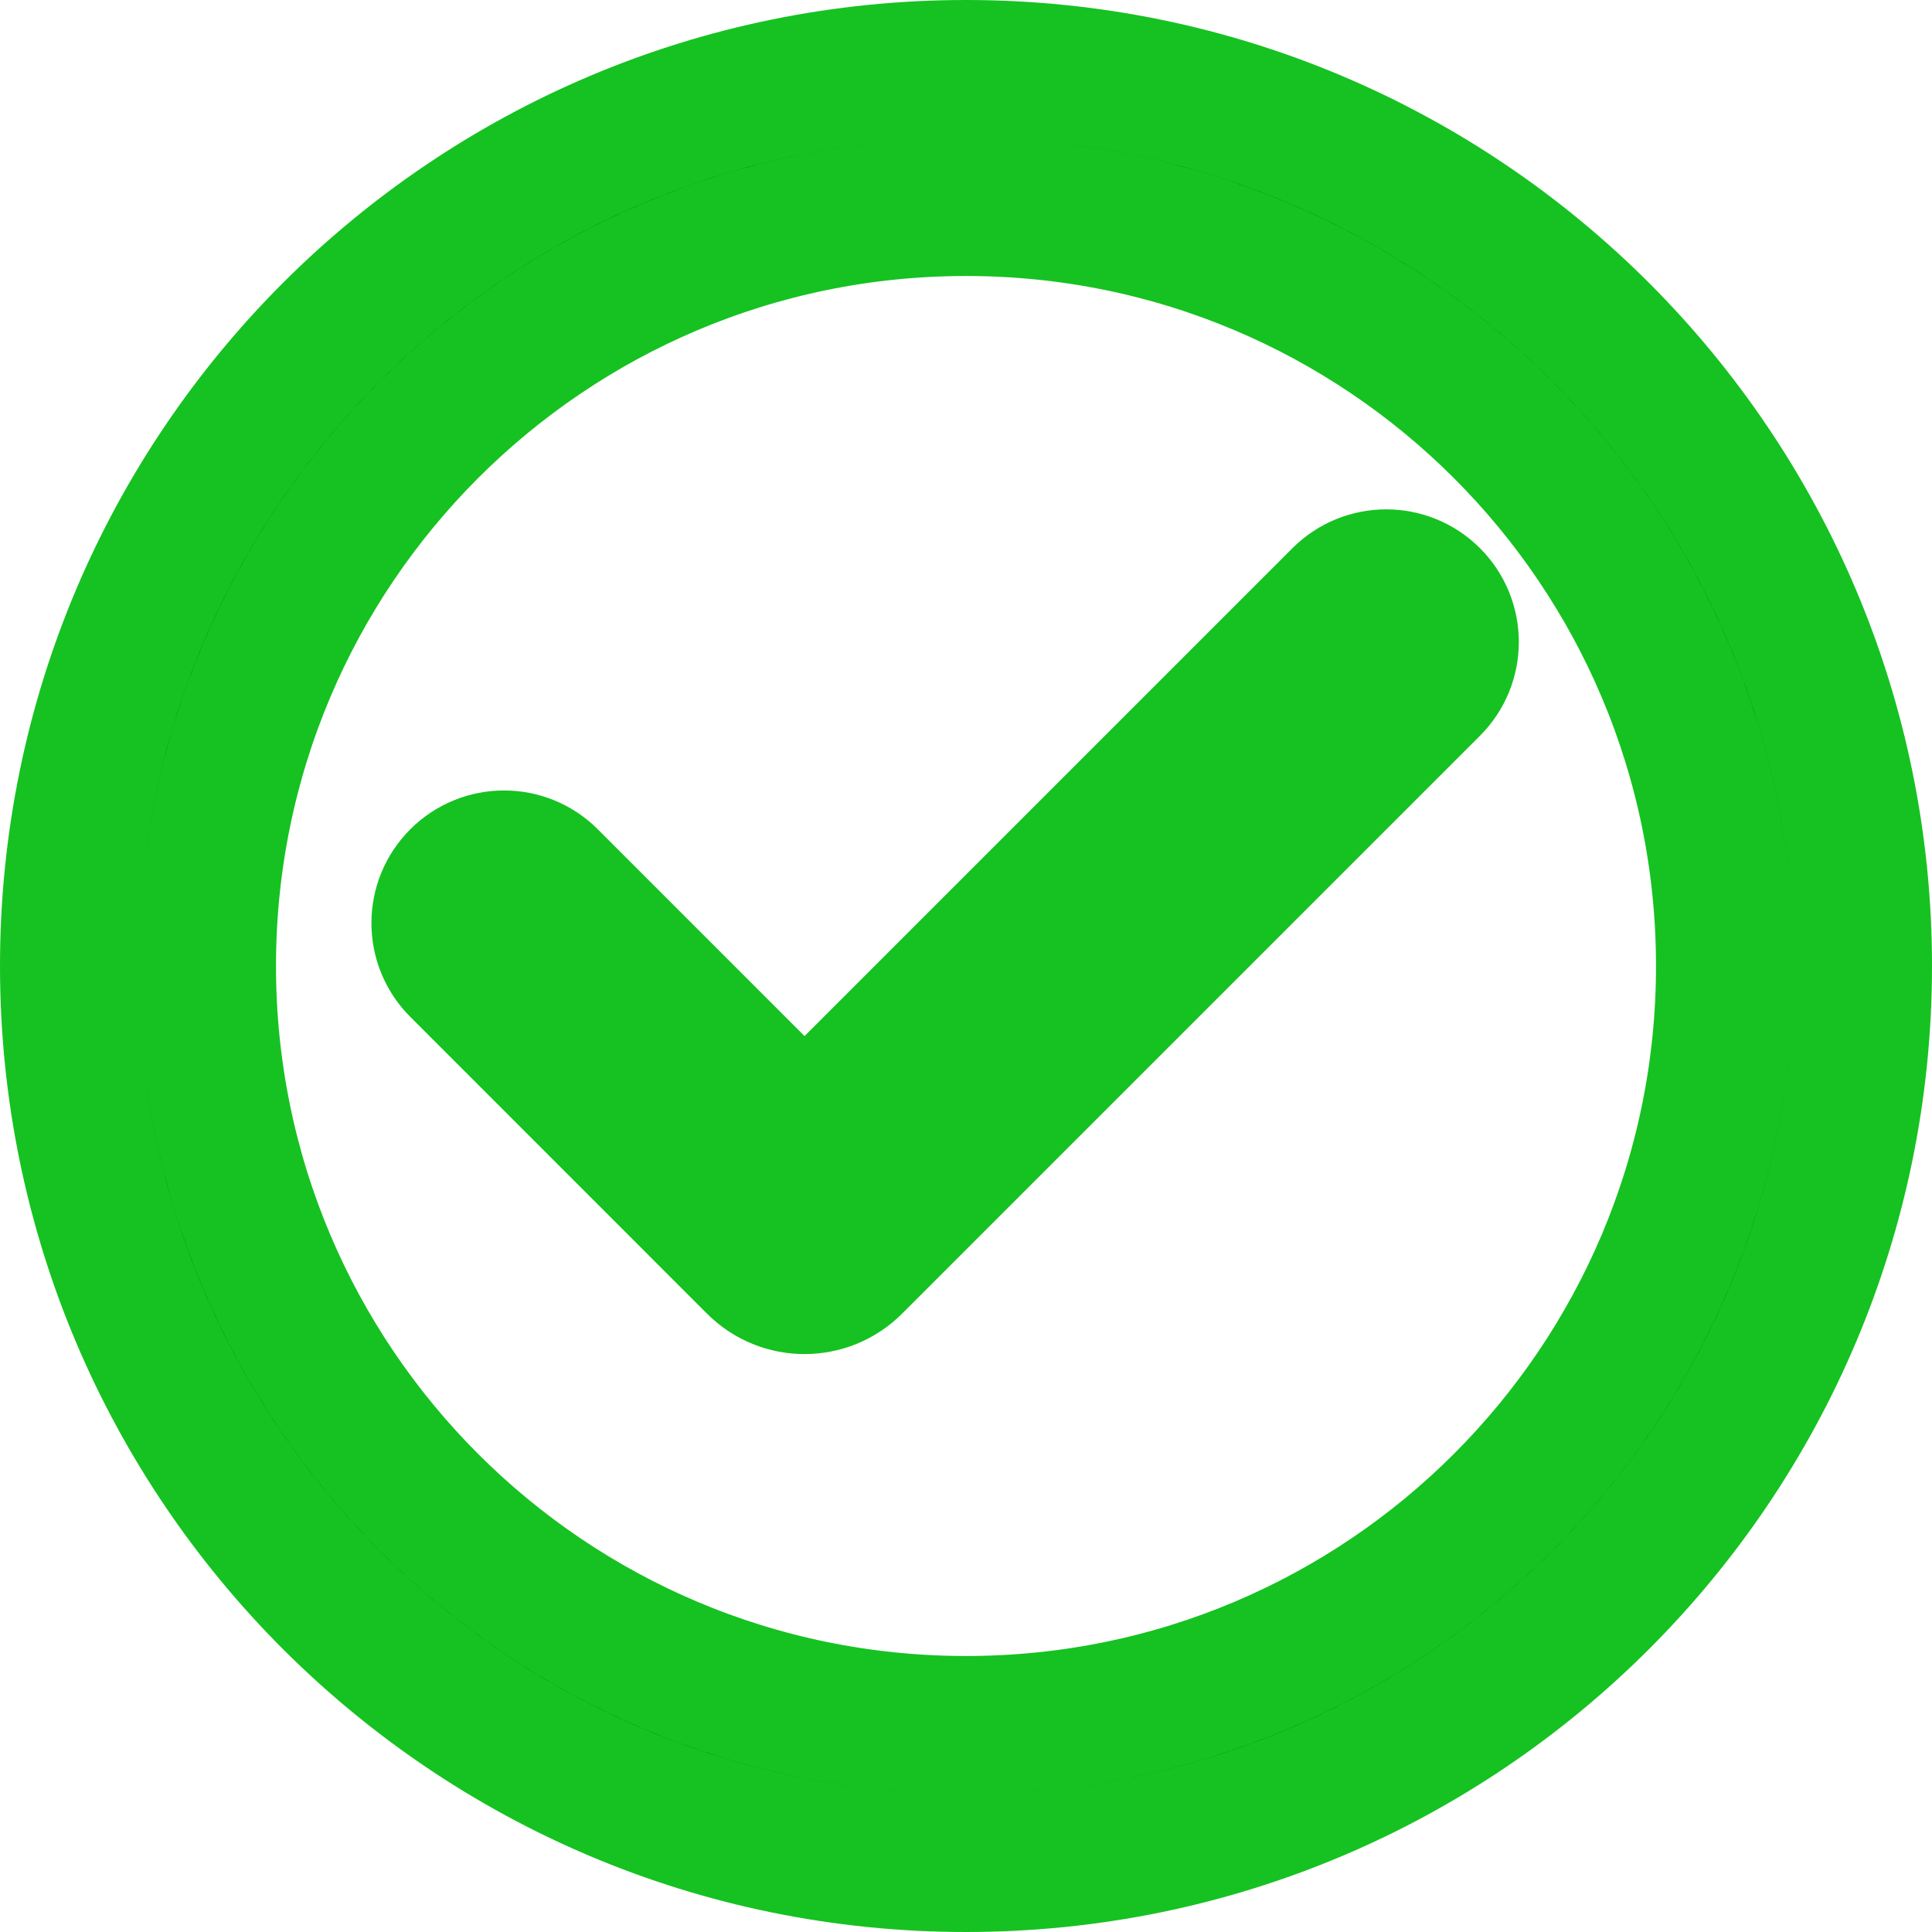
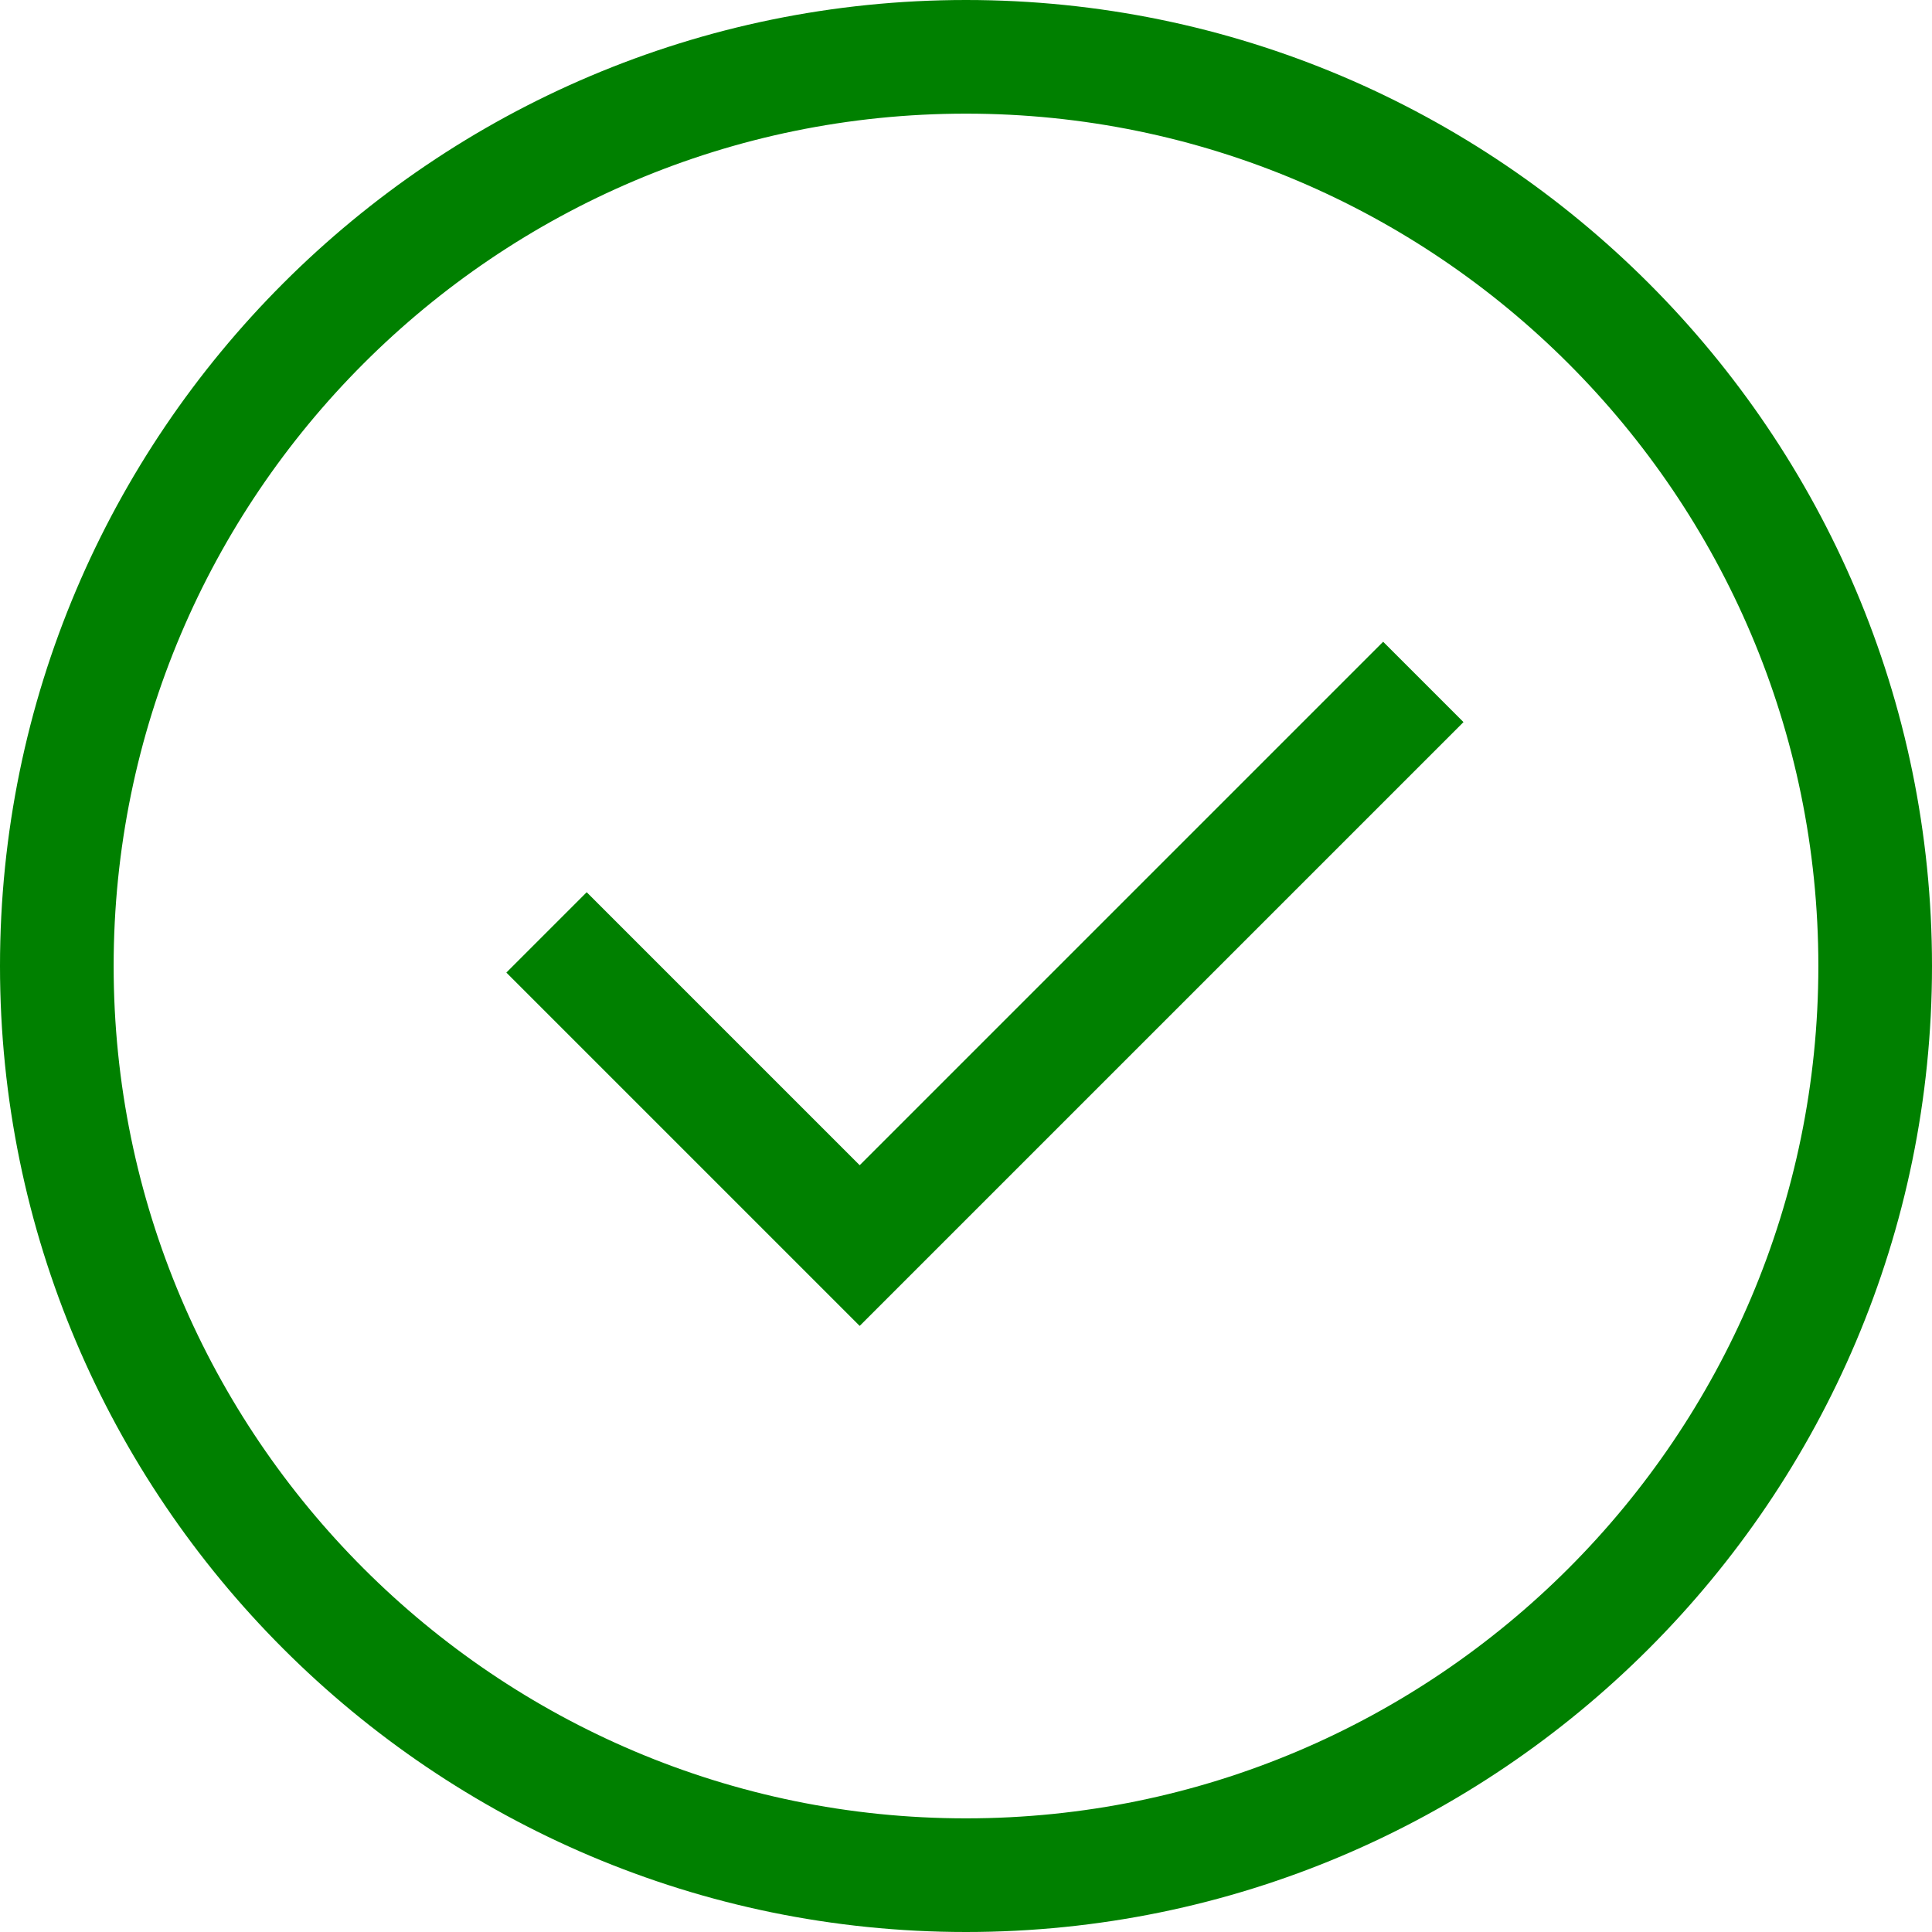
- <svg xmlns="http://www.w3.org/2000/svg" width="28px" height="28px" viewBox="0 0 28 28" stroke="#15c221" stroke-width="2" fill="#15c221">
-   <path d="M6.653 14.03C6.293 13.67 6.293 13.086 6.653 12.726C7.013 12.366 7.597 12.366 7.957 12.726L11.66 16.43L19.438 8.652C19.798 8.292 20.382 8.292 20.742 8.652C21.102 9.012 21.102 9.596 20.742 9.956L12.367 18.331C11.976 18.722 11.343 18.722 10.953 18.331L6.653 14.03Z" fill="#000000" />
-   <path clip-rule="evenodd" d="M14 1C6.82 1 1 6.82 1 14C1 21.18 6.82 27 14 27C21.18 27 27 21.18 27 14C27 6.82 21.18 1 14 1ZM3 14C3 7.925 7.925 3 14 3C20.075 3 25 7.925 25 14C25 20.075 20.075 25 14 25C7.925 25 3 20.075 3 14Z" fill="#000000" fill-rule="evenodd" />
+ <svg xmlns="http://www.w3.org/2000/svg" fill="green" width="28px" height="28px" viewBox="0 0 1920 1920">
+   <path d="M960 1807.059c-467.125 0-847.059-379.934-847.059-847.059 0-467.125 379.934-847.059 847.059-847.059 467.125 0 847.059 379.934 847.059 847.059 0 467.125-379.934 847.059-847.059 847.059M960 0C430.645 0 0 430.645 0 960s430.645 960 960 960 960-430.645 960-960S1489.355 0 960 0M854.344 1157.975 583.059 886.69l-79.85 79.85 351.135 351.133L1454.4 717.617l-79.85-79.85-520.206 520.208Z" fill-rule="evenodd" />
</svg>
